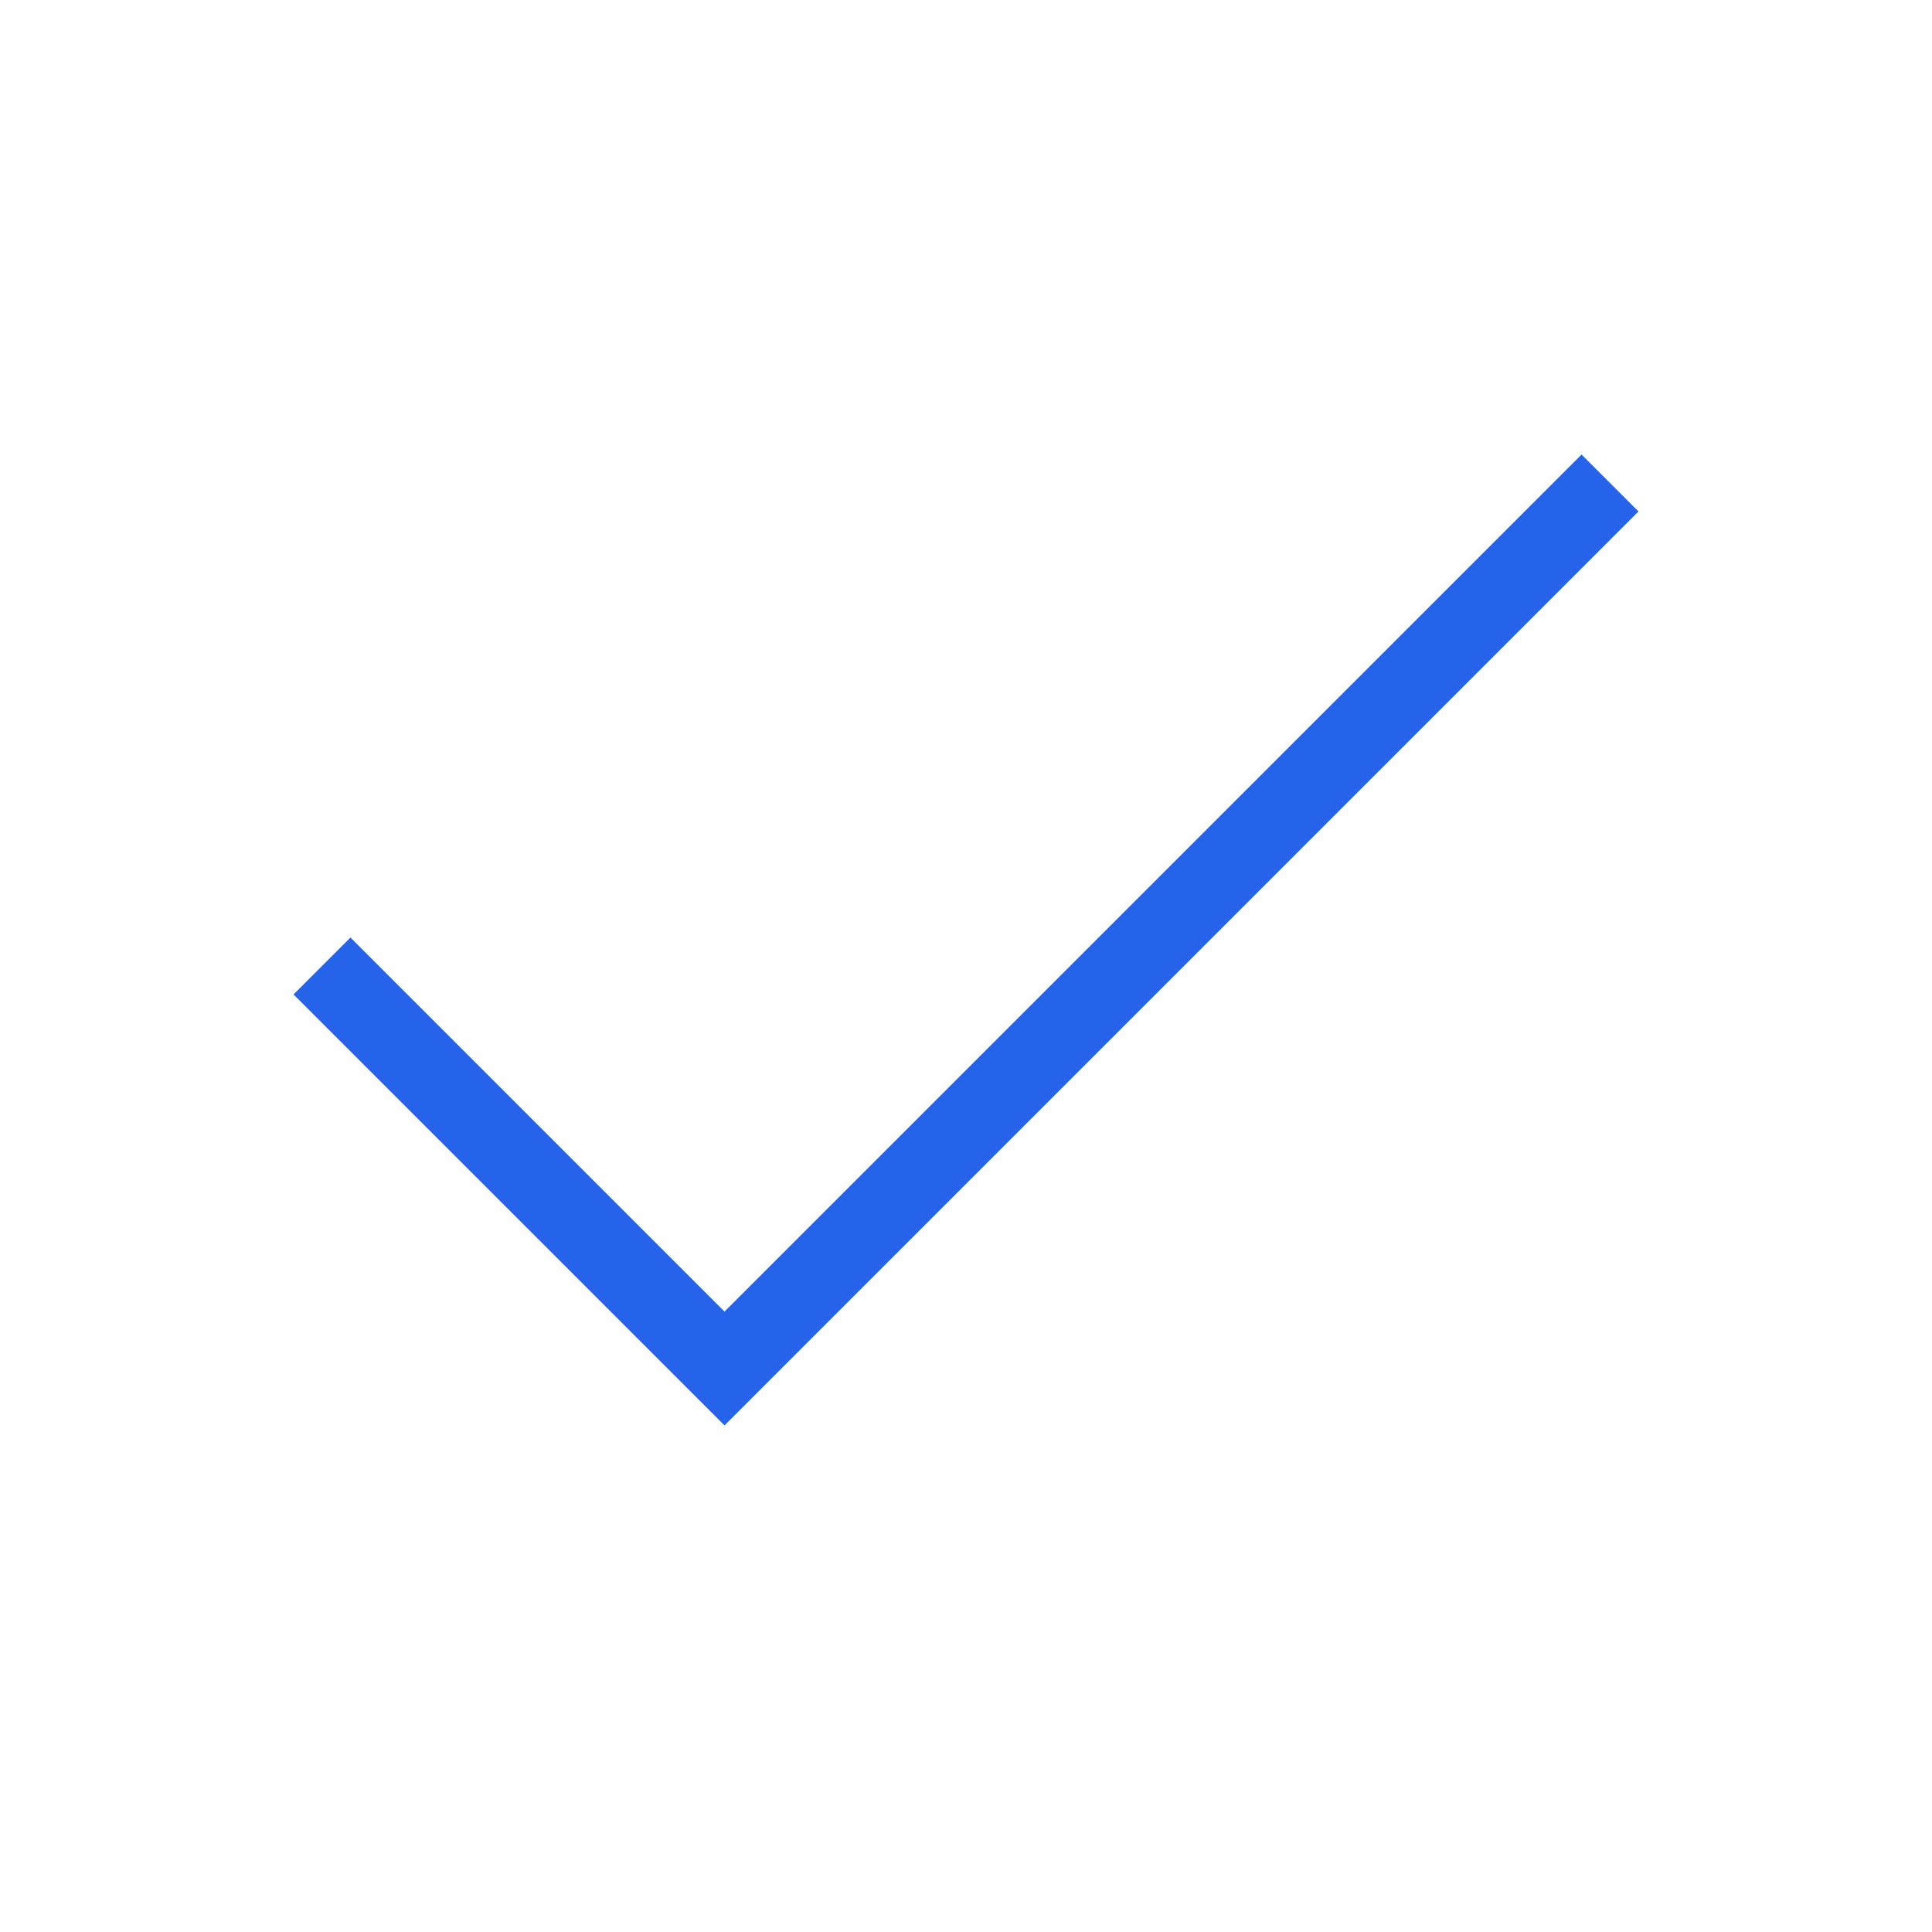
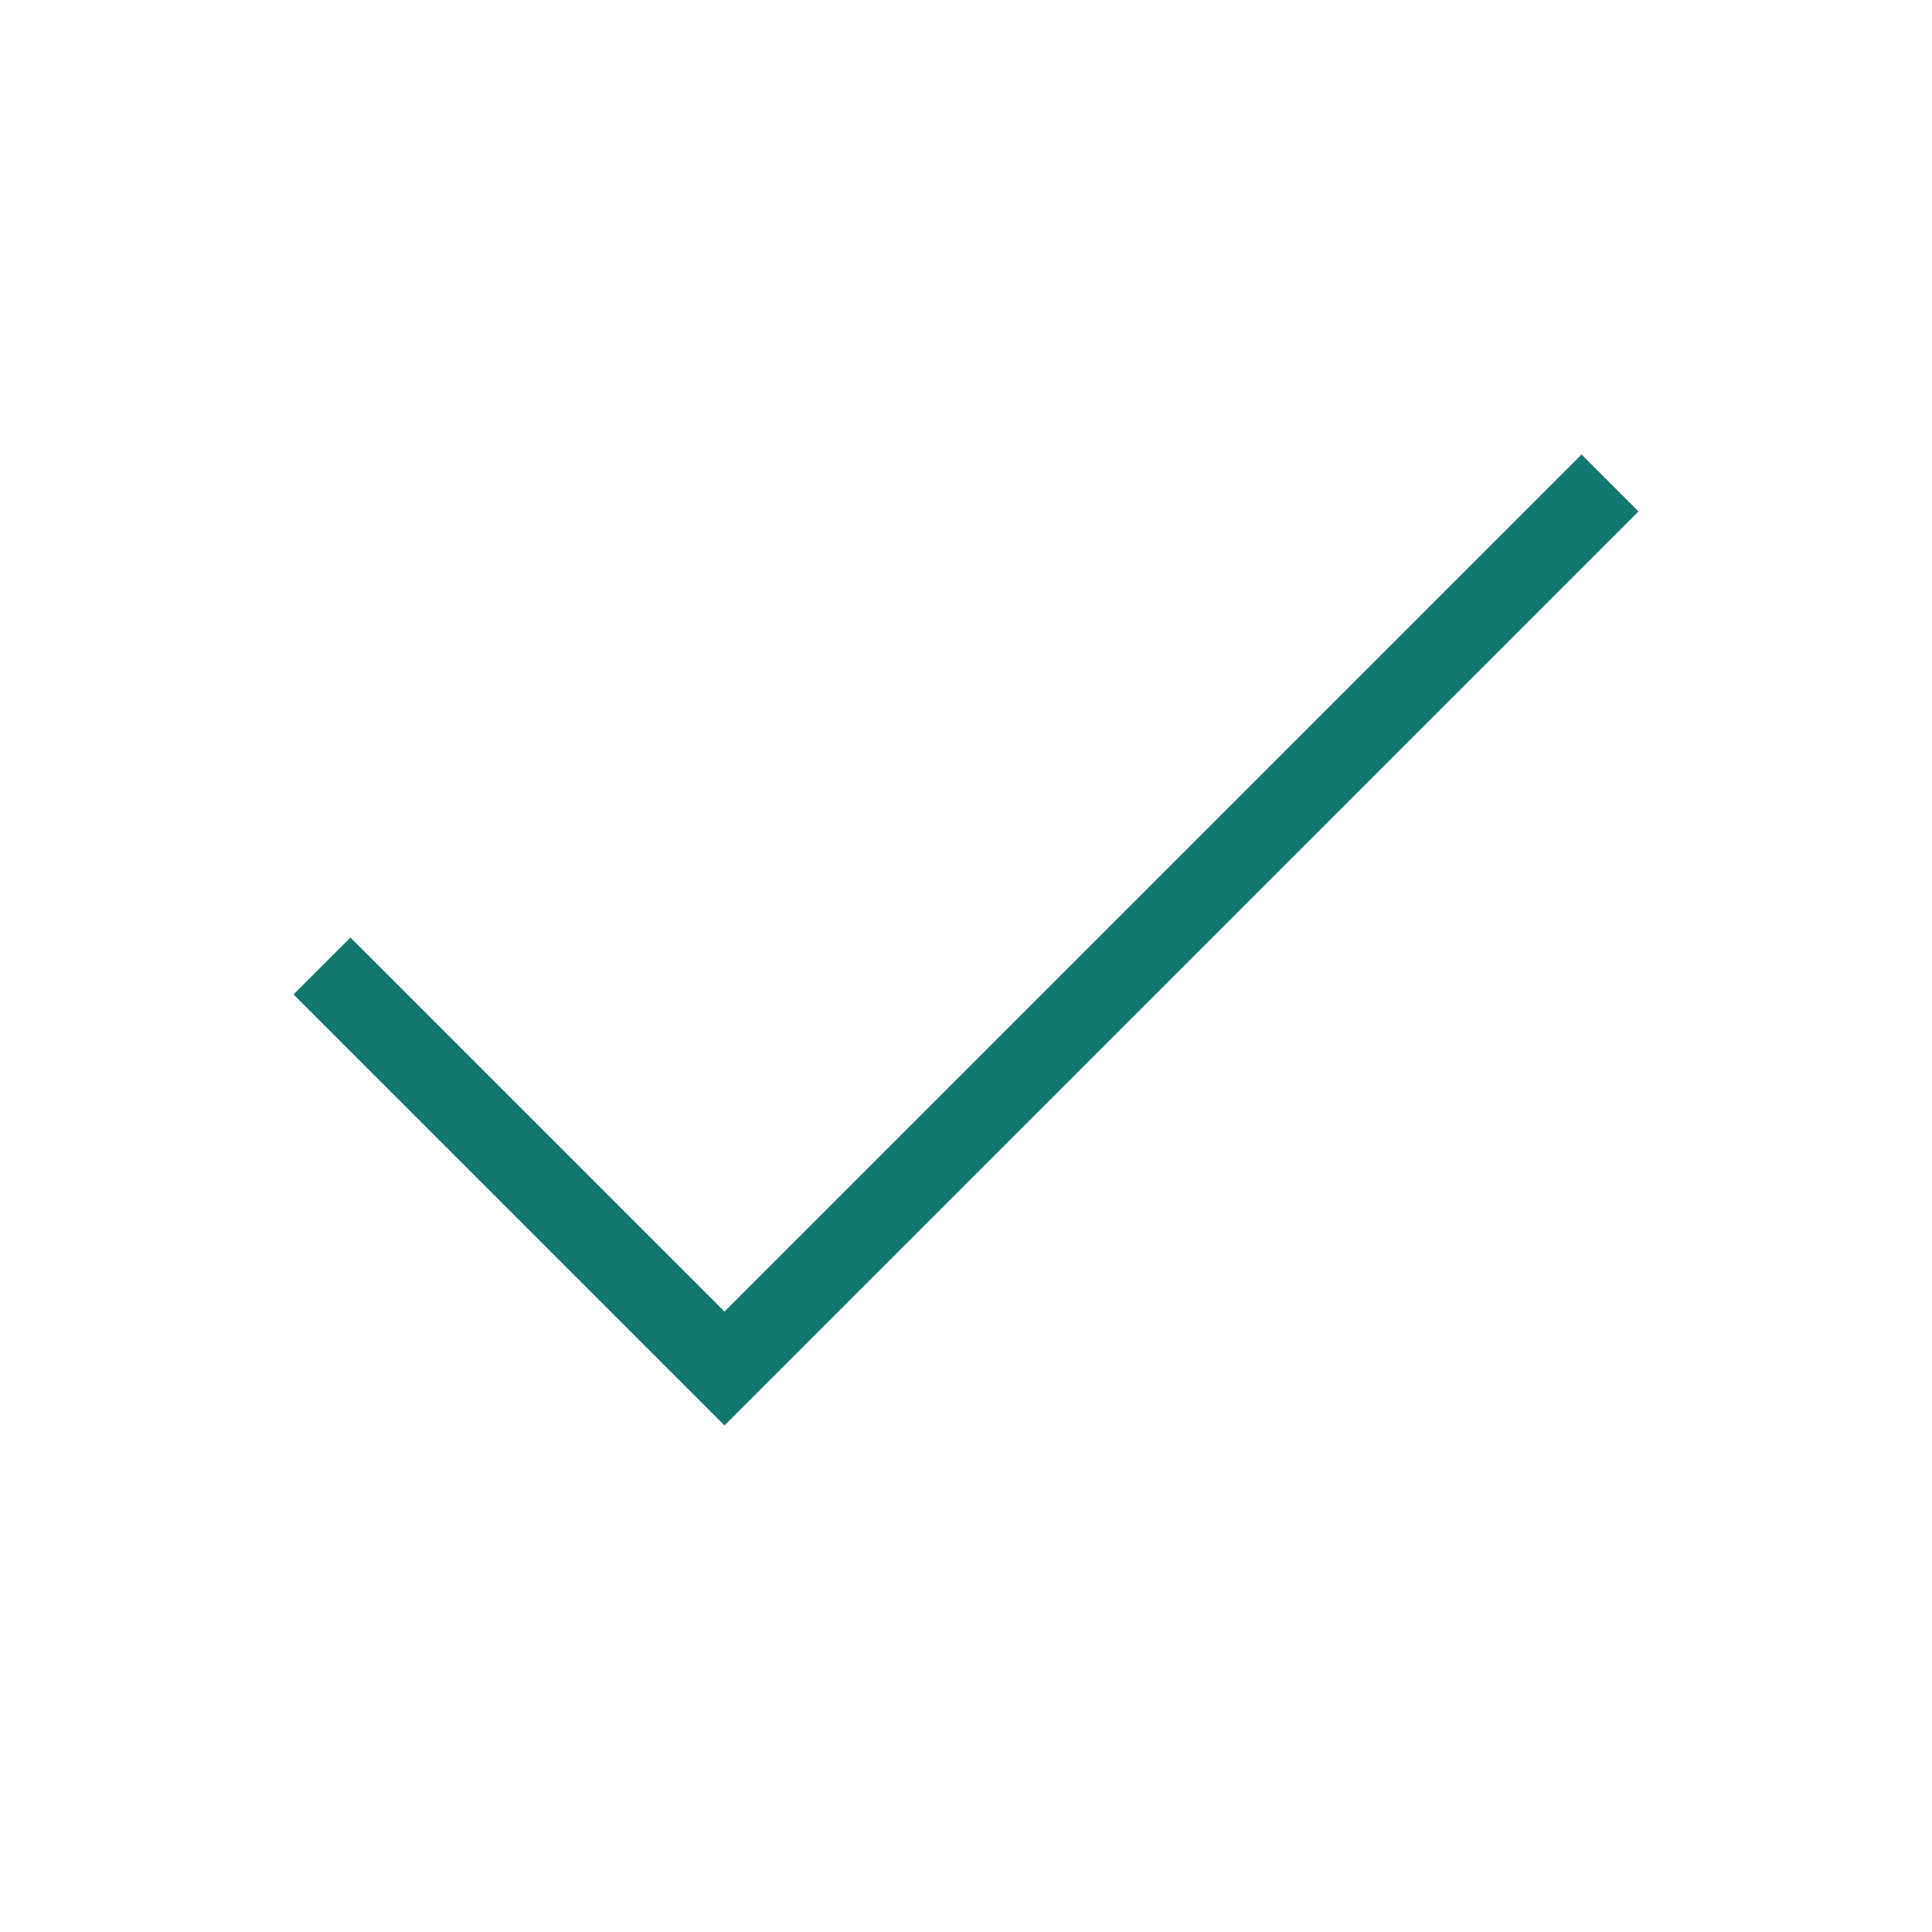
- <svg xmlns="http://www.w3.org/2000/svg" fill="none" shapeRendering="geometricPrecision" stroke="#2563eb" strokeLinecap="round" strokeLinejoin="round" strokeWidth="1.5" viewBox="0 0 24 24" width="14" height="14" version="1.1" id="svg4">
+ <svg xmlns="http://www.w3.org/2000/svg" fill="none" shapeRendering="geometricPrecision" stroke="#10786F" strokeLinecap="round" strokeLinejoin="round" strokeWidth="1.5" viewBox="0 0 24 24" width="14" height="14" version="1.1" id="svg4">
  <defs id="defs8" />
  <path d="M20 6L9 17l-5-5" id="path2" />
</svg>
